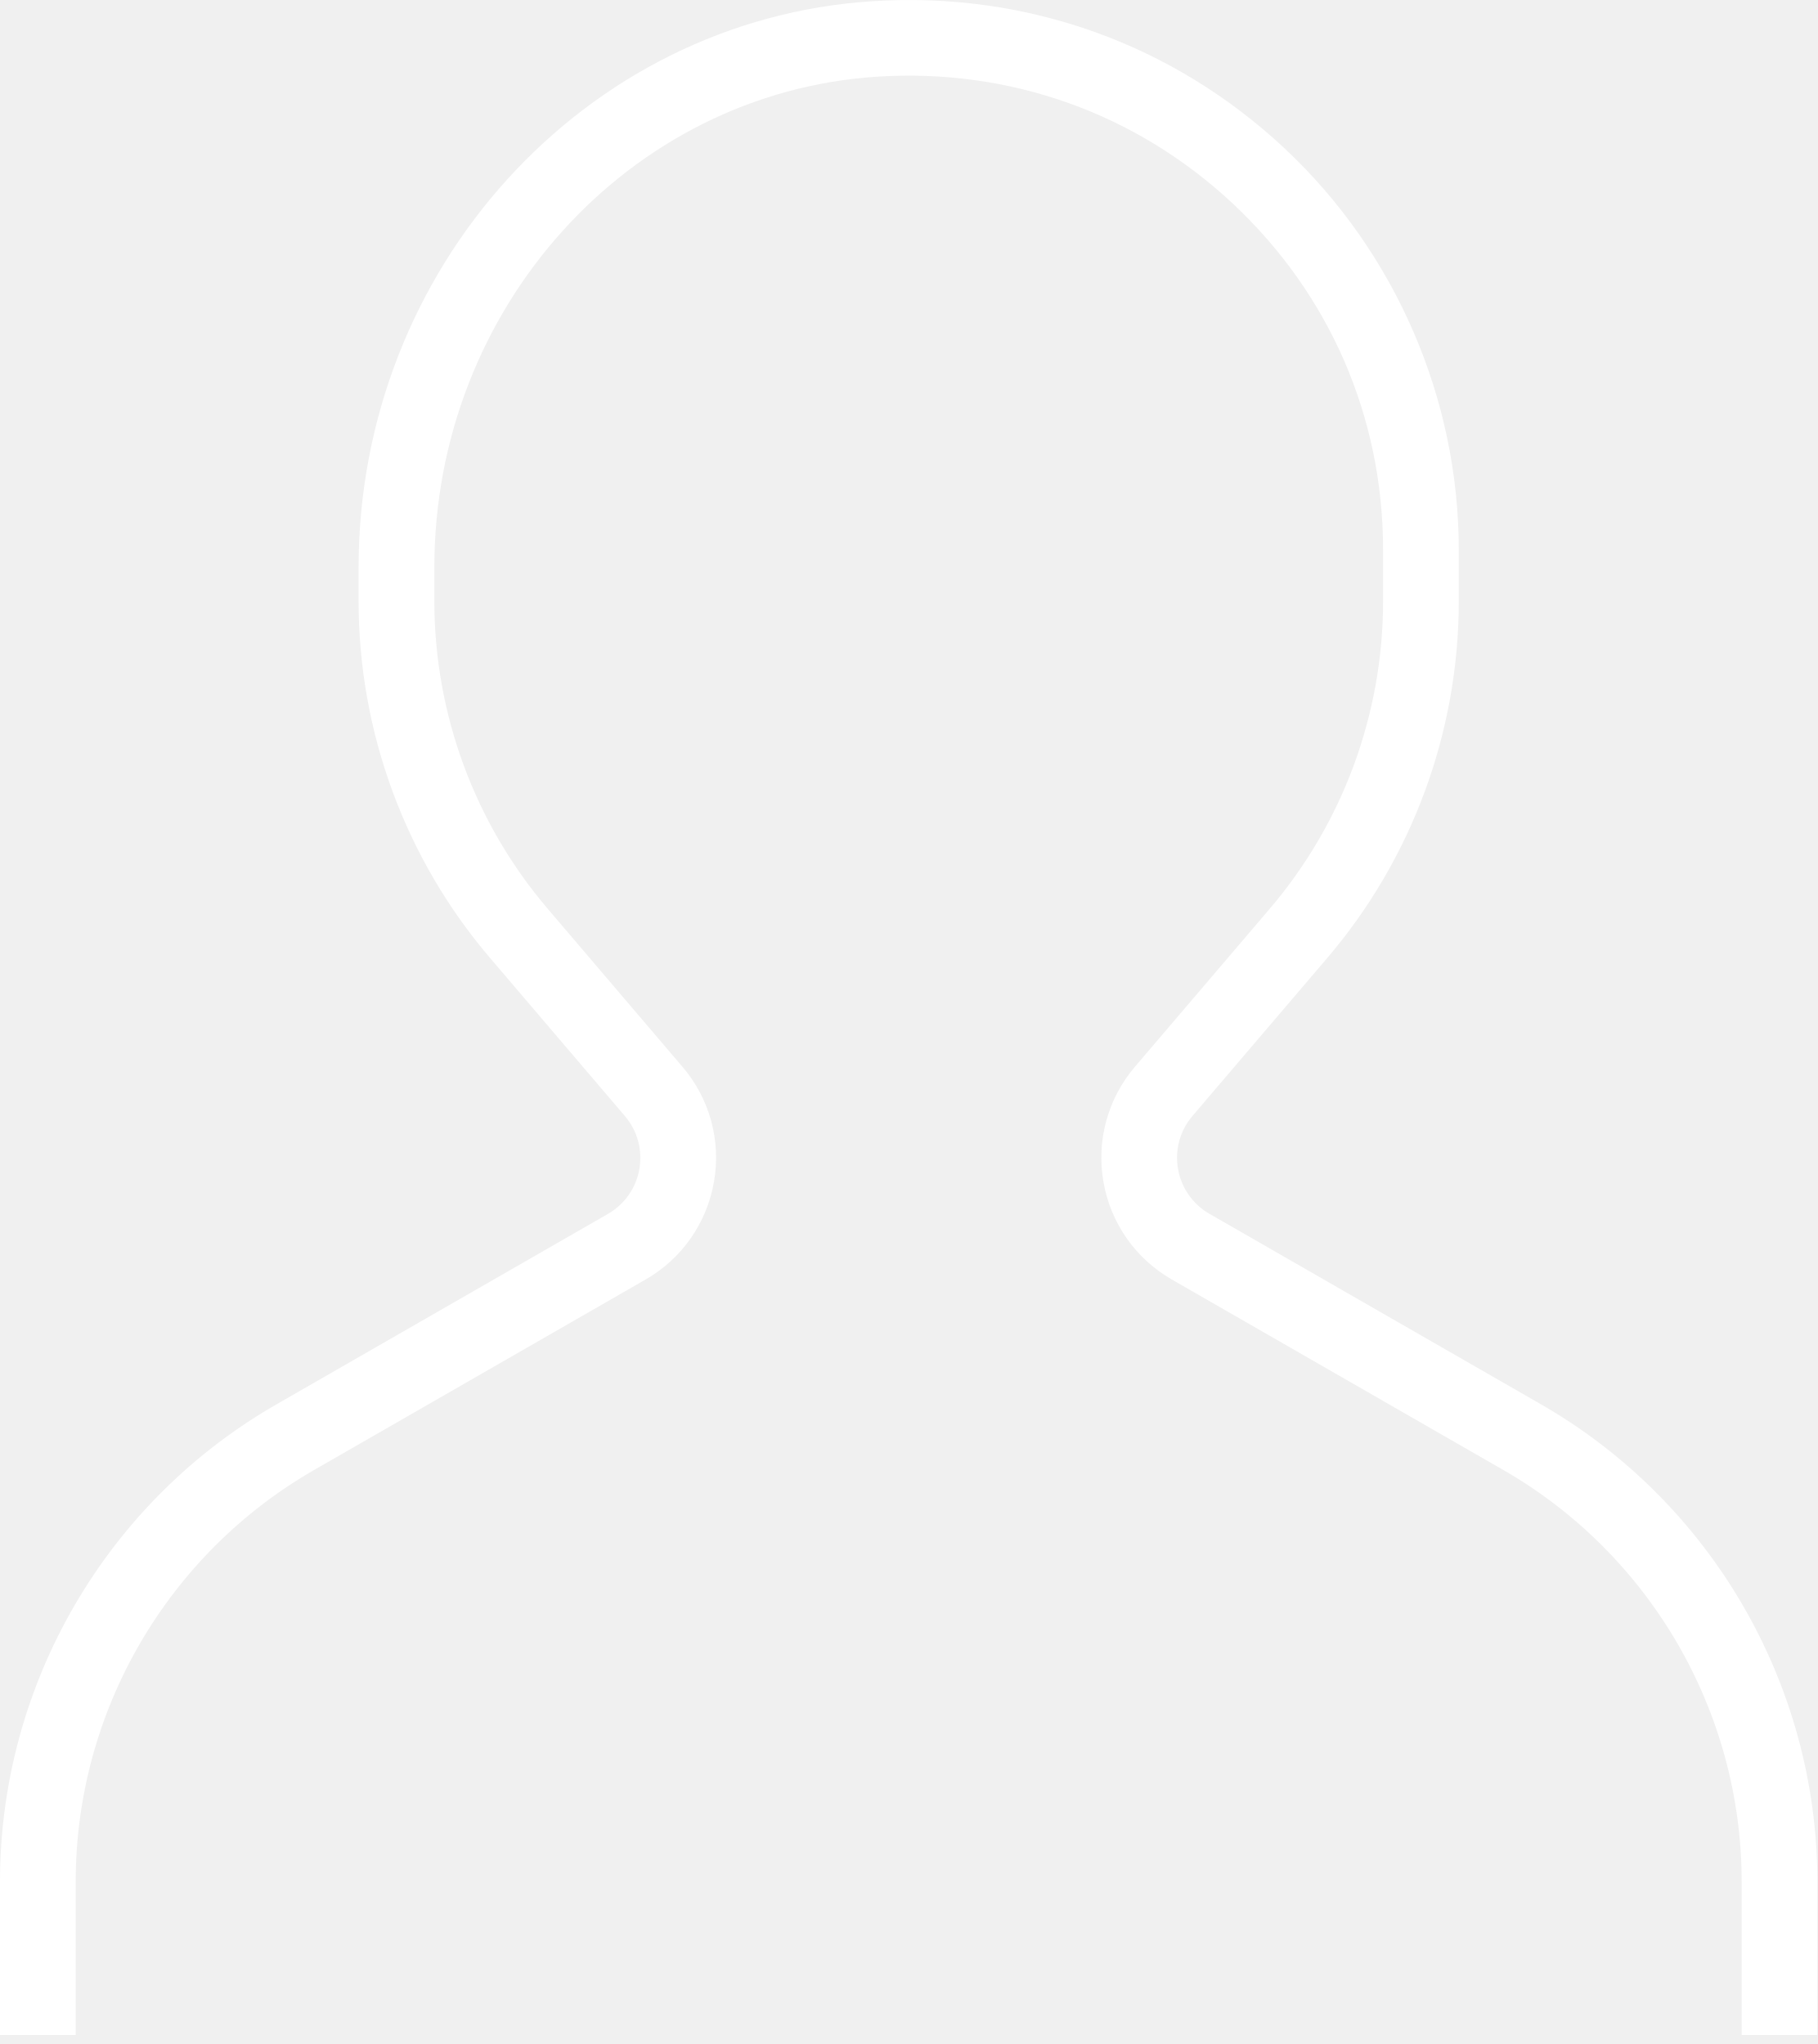
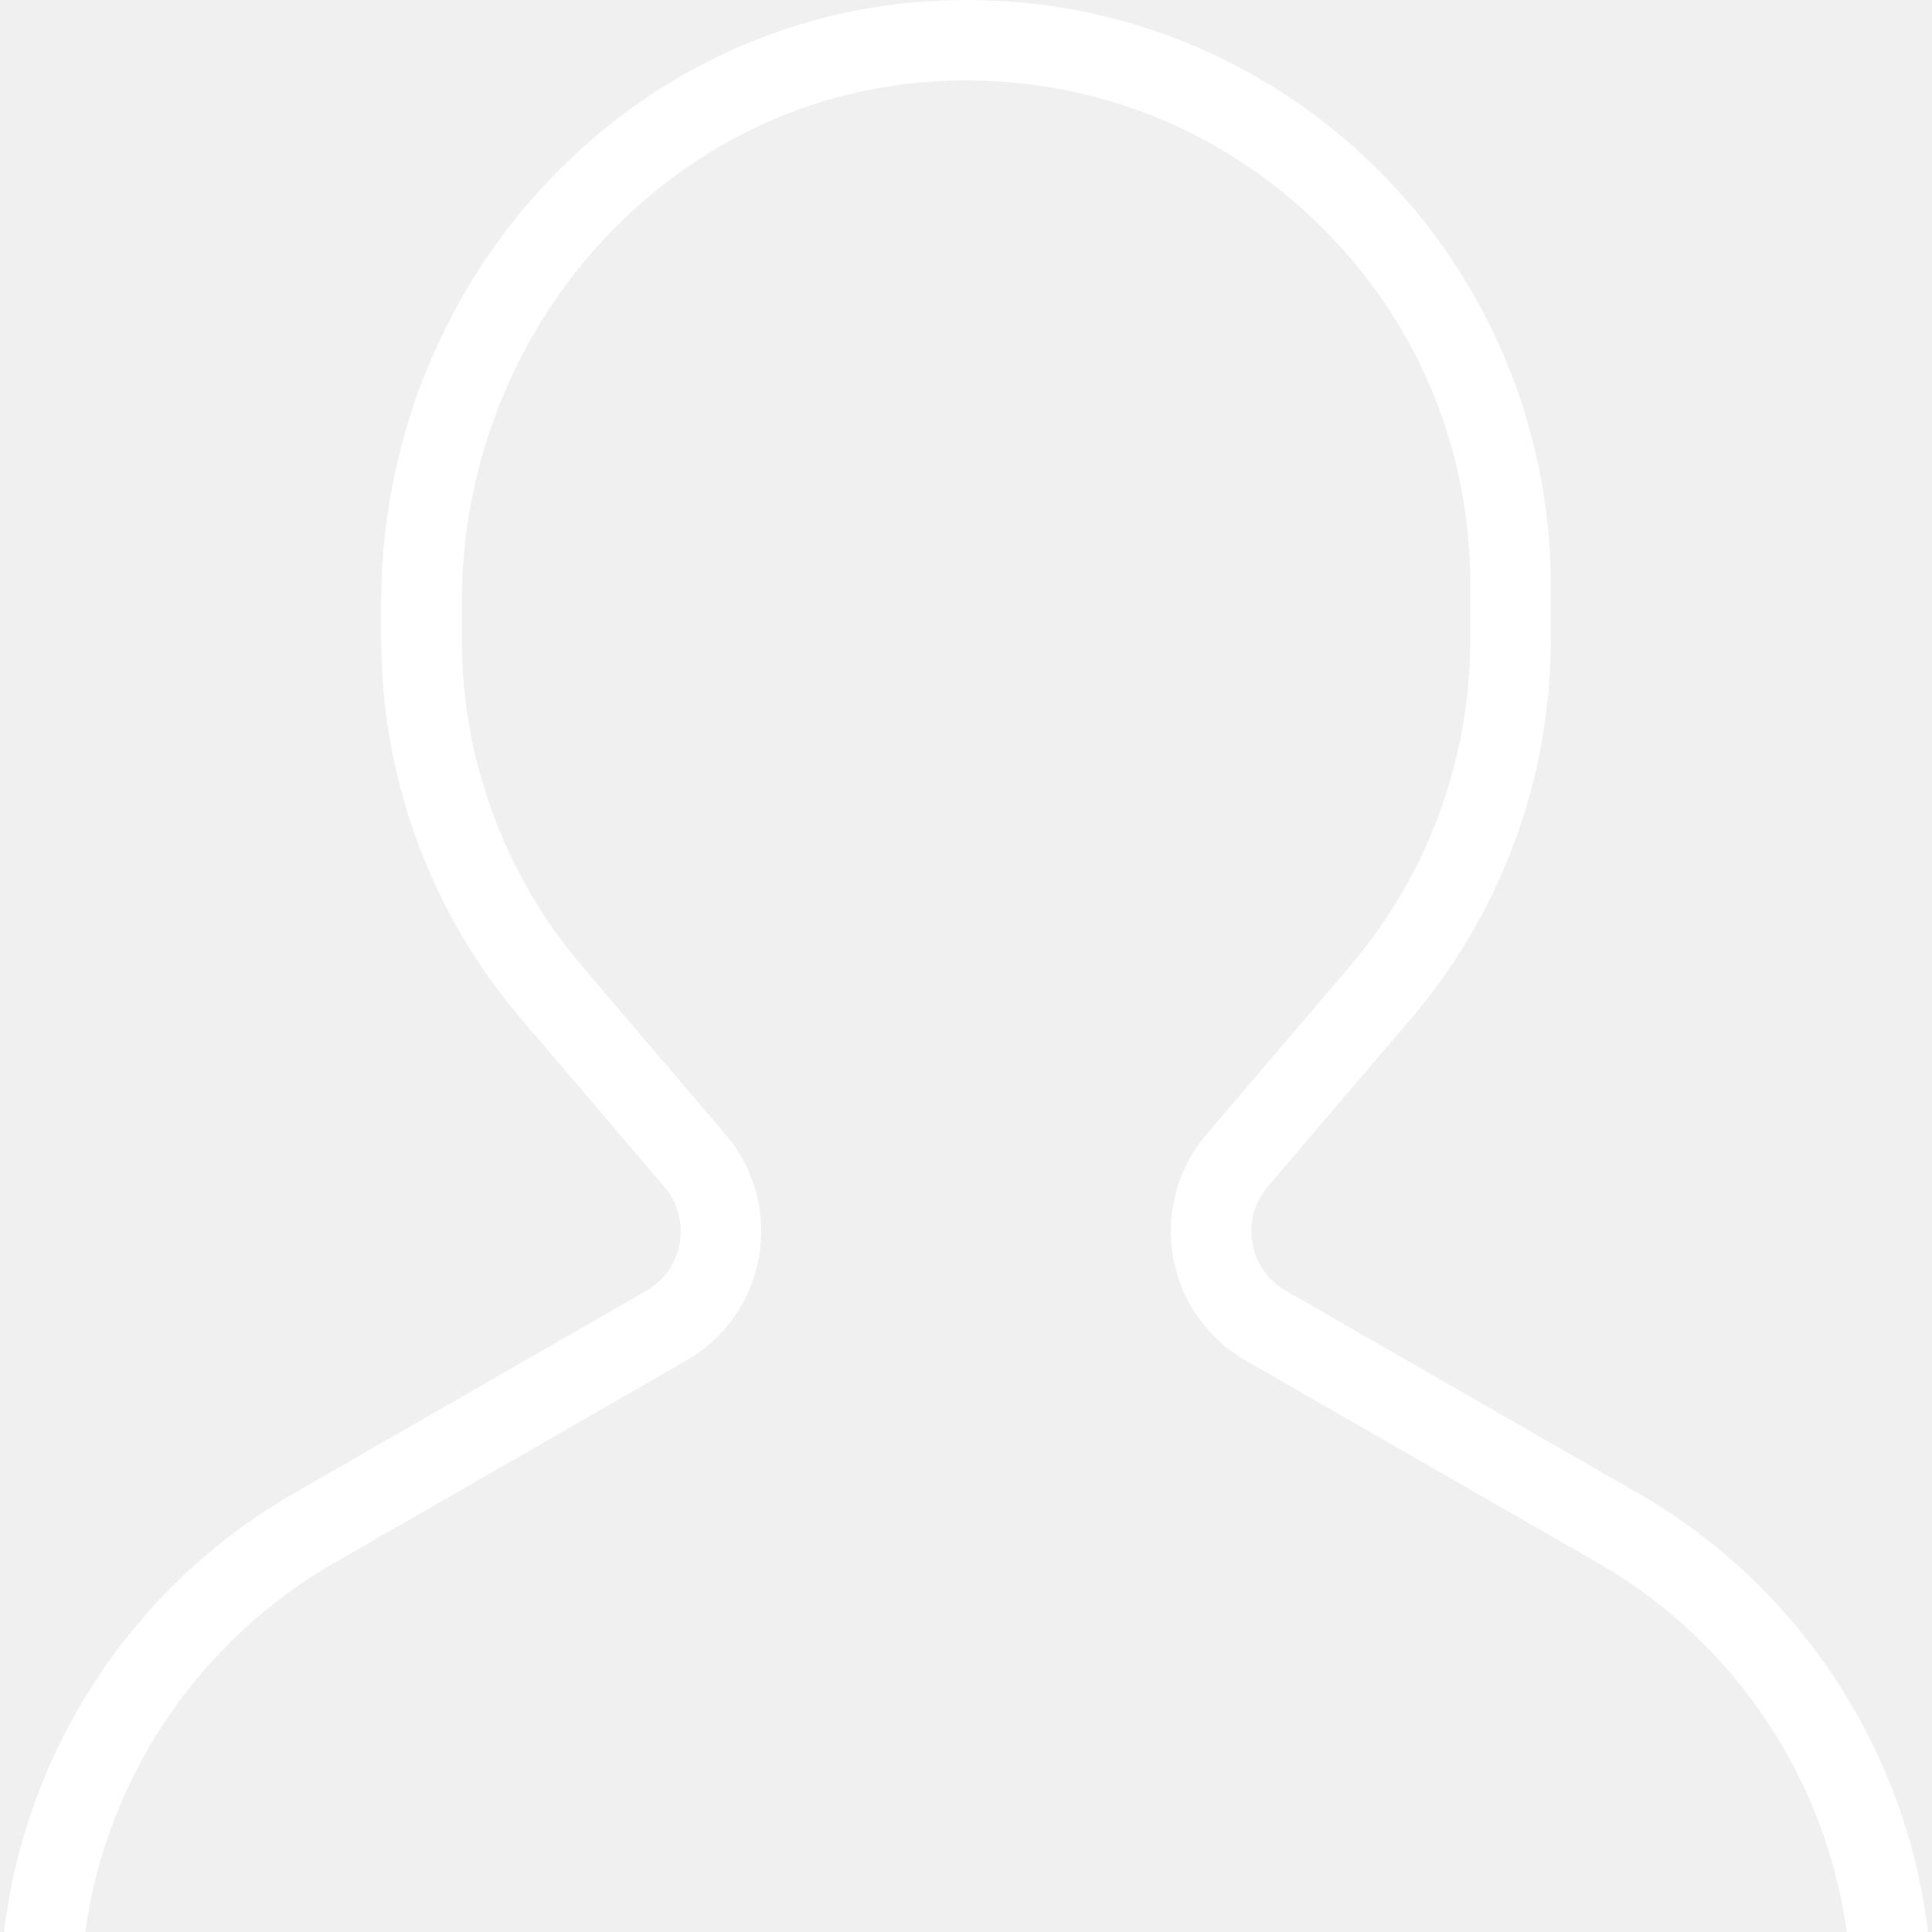
- <svg xmlns="http://www.w3.org/2000/svg" viewBox="0 0 80 90">
+ <svg xmlns="http://www.w3.org/2000/svg" viewBox="0 0 80 80">
  <path d="M67.74 61.78l-14.5-8.334c-.735-.422-1.24-1.145-1.385-1.98-.145-.835.088-1.685.638-2.33l5.912-6.93c3.747-4.378 5.81-9.967 5.81-15.737v-2.256c0-6.668-2.792-13.108-7.658-17.67C51.622 1.92 45.17-.386 38.392.054c-12.677.82-22.607 11.772-22.607 24.934v1.483c0 5.77 2.063 11.36 5.81 15.736l5.912 6.933c.55.644.783 1.493.638 2.33-.143.834-.648 1.556-1.383 1.98l-14.494 8.33C4.7 66.077 0 74.15 0 82.844v6.76h3.333v-6.76c0-7.5 4.055-14.46 10.59-18.174l14.5-8.334c1.597-.918 2.692-2.487 3.007-4.302.315-1.815-.19-3.66-1.387-5.06l-5.913-6.936c-3.23-3.775-5.01-8.594-5.01-13.57v-1.484c0-11.41 8.562-20.9 19.488-21.608 5.85-.377 11.415 1.61 15.67 5.598 4.26 3.992 6.605 9.404 6.605 15.24v2.254c0 4.976-1.778 9.796-5.01 13.57l-5.915 6.935c-1.195 1.4-1.7 3.246-1.386 5.06.313 1.816 1.41 3.385 3.008 4.303l14.507 8.338c6.525 3.71 10.58 10.67 10.58 18.17v6.76H80v-6.76c0-8.695-4.7-16.768-12.26-21.063z" fill="#ffffff" fill-rule="evenodd" />
</svg>
